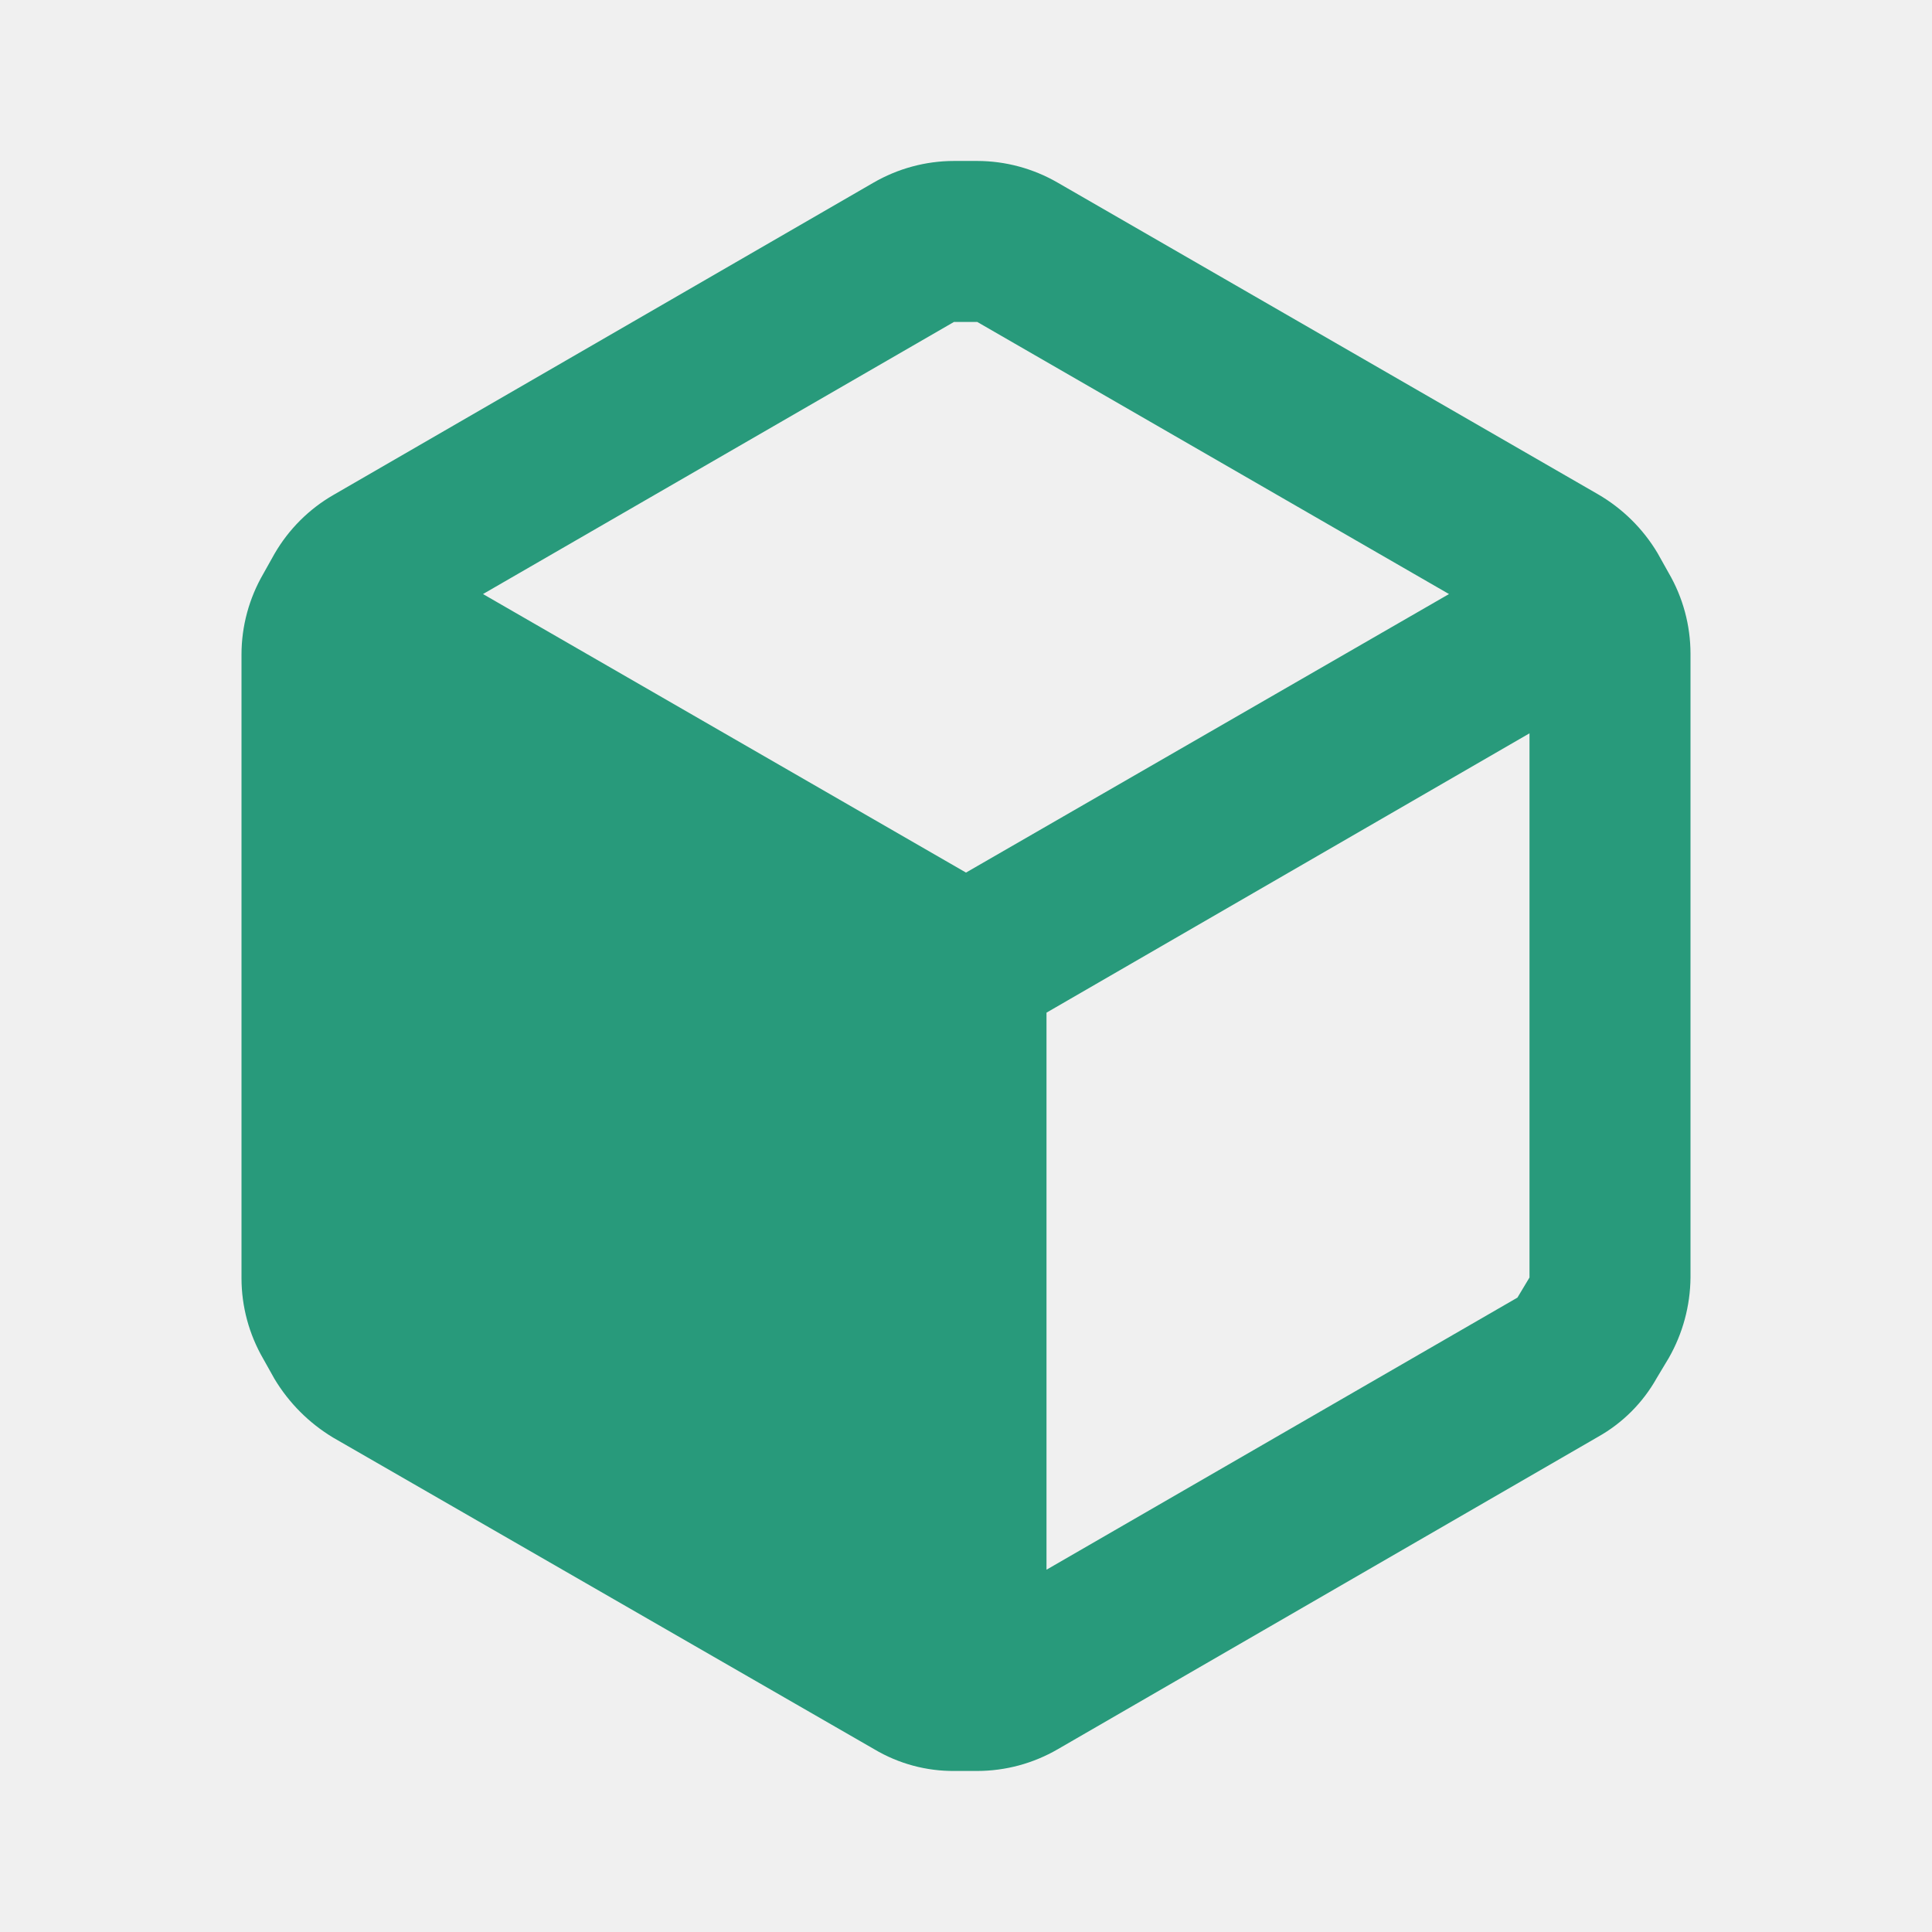
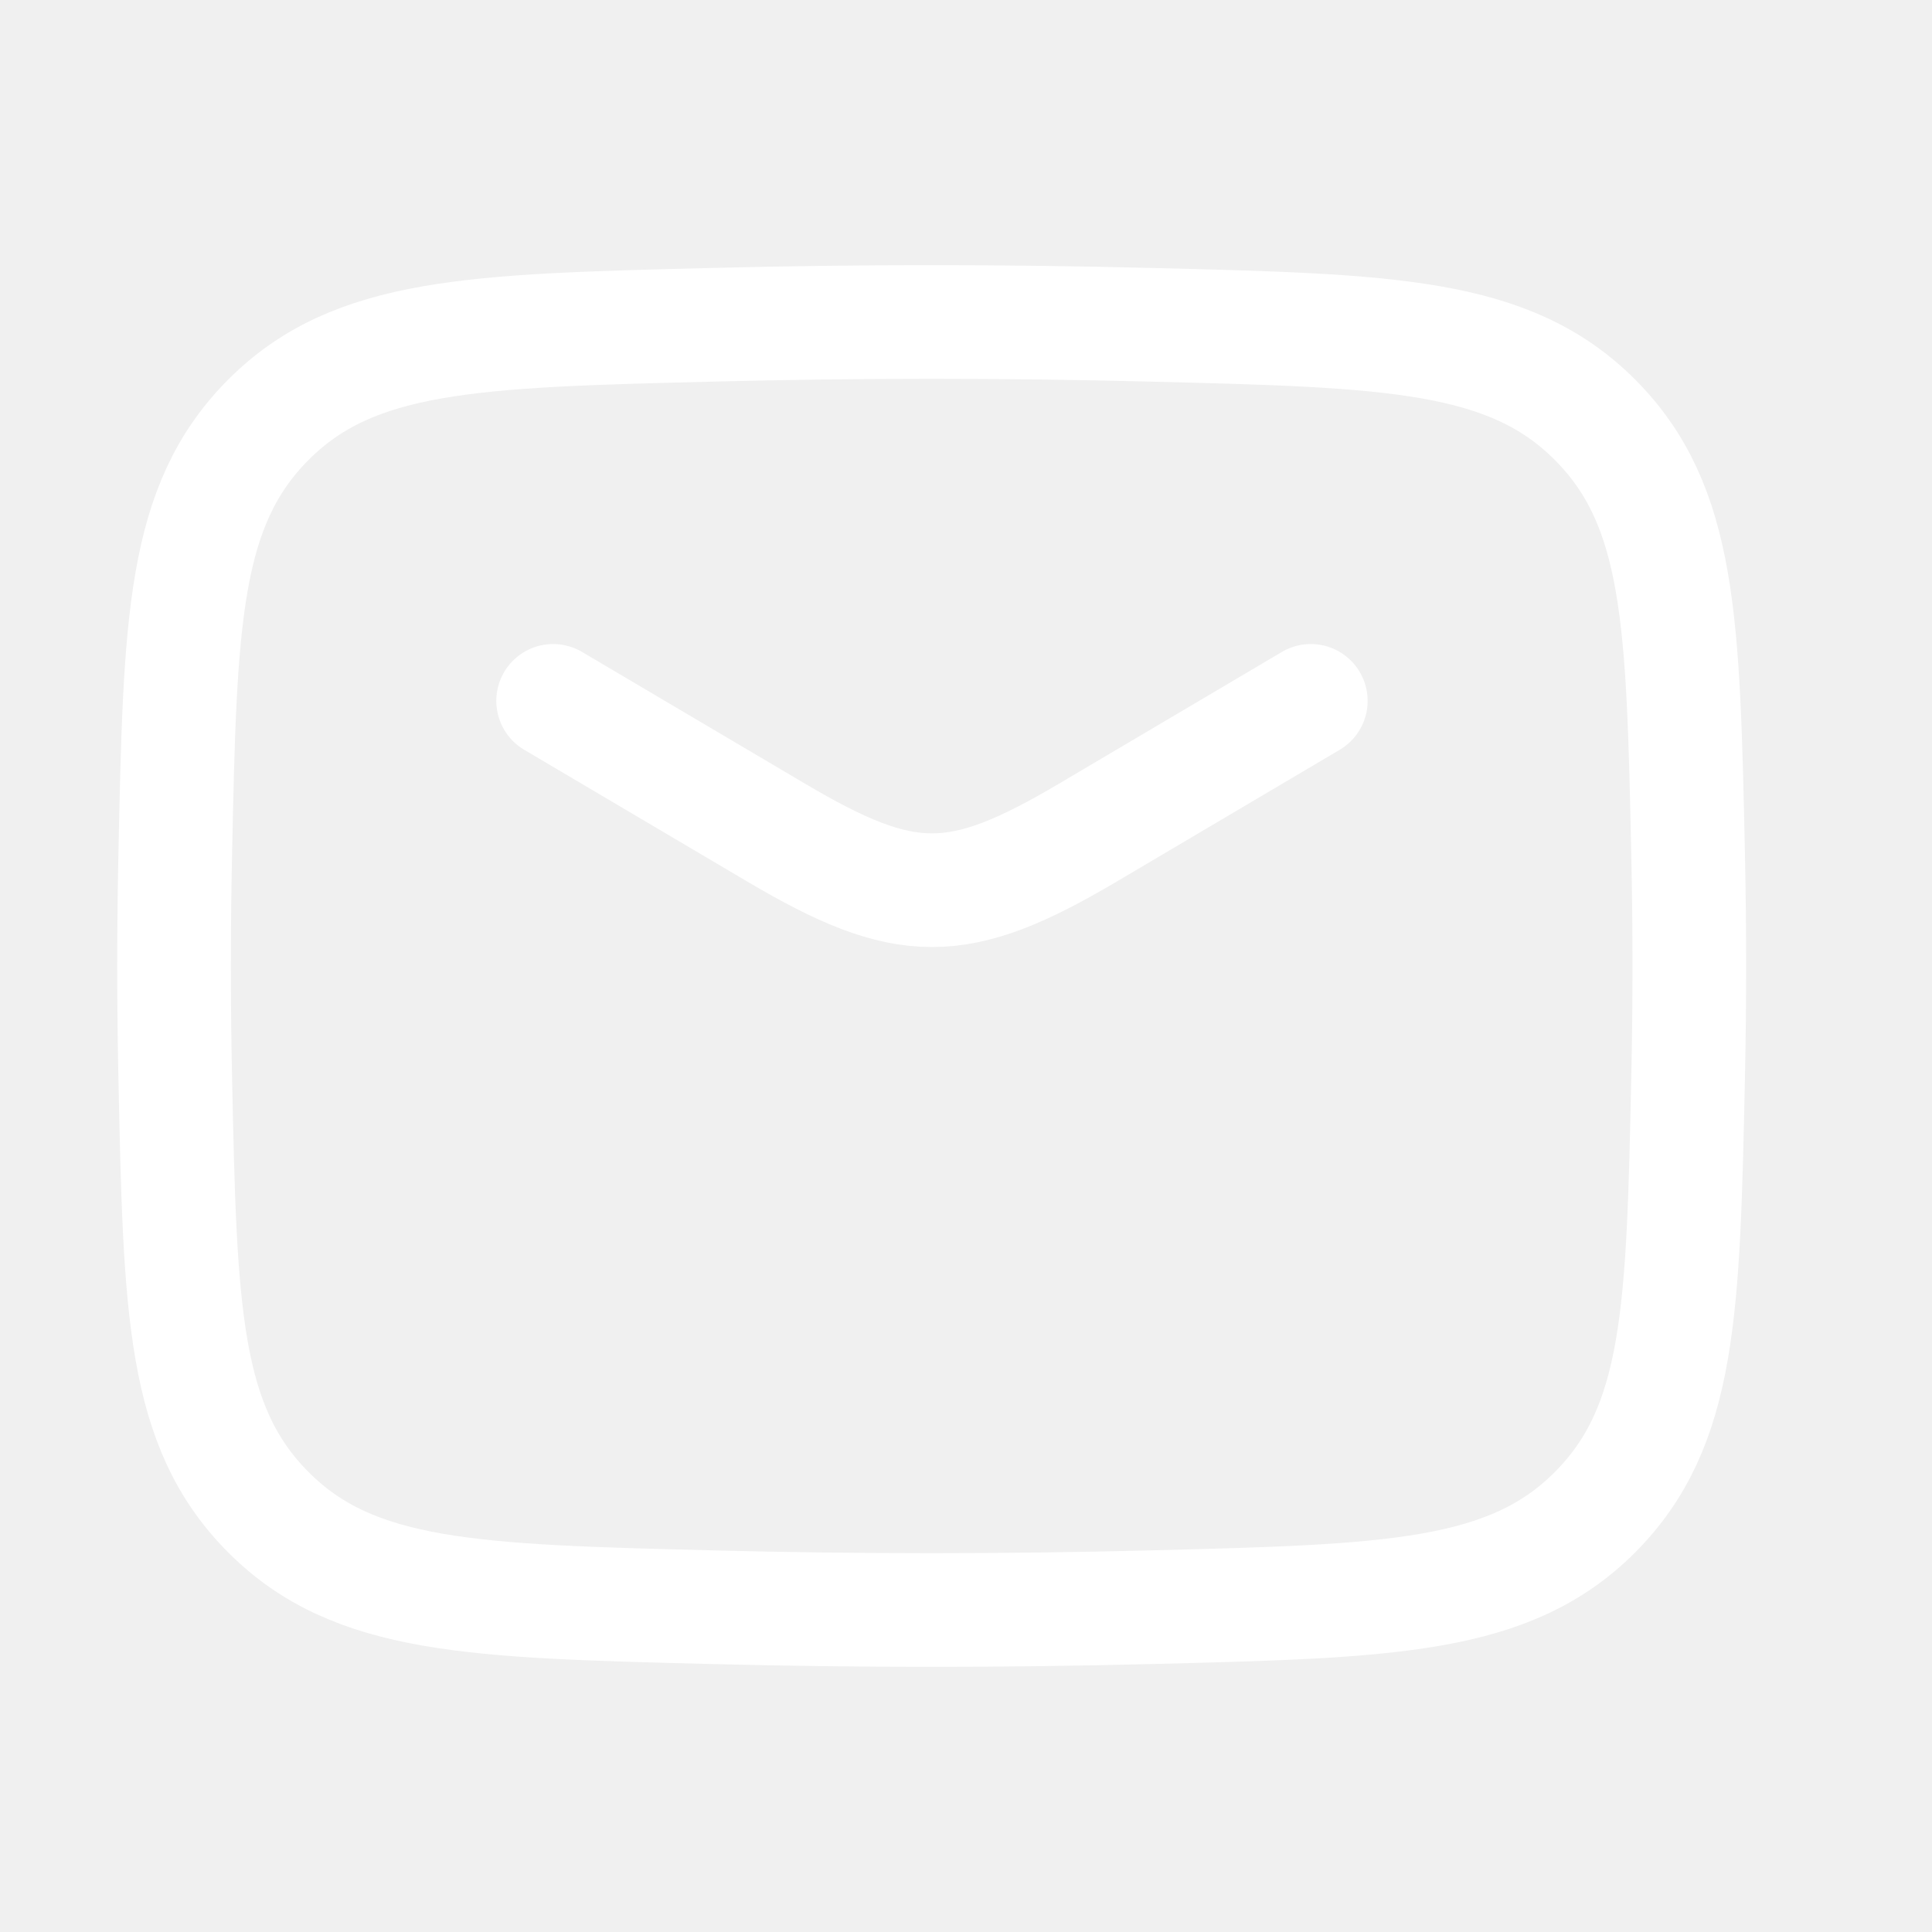
- <svg xmlns="http://www.w3.org/2000/svg" width="48" height="48" viewBox="0 0 48 48" fill="none">
-   <path fill-rule="evenodd" clip-rule="evenodd" d="M41.46 14.239L41.18 13.739C40.819 13.134 40.309 12.632 39.7 12.279L26.28 4.539C25.672 4.187 24.983 4 24.28 3.999H23.7C22.997 4 22.308 4.187 21.7 4.539L8.28 12.299C7.674 12.649 7.171 13.153 6.82 13.759L6.54 14.259C6.188 14.867 6.001 15.556 6 16.259V31.759C6.001 32.462 6.188 33.151 6.54 33.759L6.82 34.259C7.18 34.858 7.681 35.359 8.28 35.719L21.72 43.459C22.325 43.819 23.016 44.006 23.72 43.999H24.28C24.983 43.998 25.672 43.812 26.28 43.459L39.7 35.699C40.312 35.356 40.817 34.851 41.16 34.239L41.46 33.739C41.808 33.13 41.994 32.441 42 31.739V16.239C41.999 15.537 41.813 14.847 41.46 14.239ZM23.7 7.999H24.28L36 14.759L24 21.679L12 14.759L23.7 7.999ZM26 38.999L37.7 32.239L38 31.739V18.219L26 25.159V38.999Z" fill="#289A7B" />
+ <svg xmlns="http://www.w3.org/2000/svg" width="17" height="17" viewBox="0 0 17 17" fill="none">
+   <path d="M4.867 6.167L6.829 7.326C7.972 8.002 8.429 8.002 9.573 7.326L11.534 6.167" stroke="white" stroke-linecap="round" stroke-linejoin="round" />
+   <path d="M1.542 9.484C1.585 11.527 1.607 12.549 2.361 13.306C3.115 14.063 4.165 14.089 6.264 14.142C7.557 14.175 8.838 14.175 10.132 14.142C12.231 14.089 13.28 14.063 14.035 13.306C14.789 12.549 14.81 11.527 14.854 9.484C14.868 8.827 14.868 8.173 14.854 7.516C14.81 5.472 14.789 4.451 14.035 3.694C13.28 2.937 12.231 2.91 10.132 2.858C8.838 2.825 7.557 2.825 6.264 2.858C4.165 2.91 3.115 2.937 2.361 3.694C1.607 4.451 1.585 5.472 1.542 7.516C1.528 8.173 1.528 8.827 1.542 9.484Z" stroke="white" stroke-linejoin="round" />
</svg>
